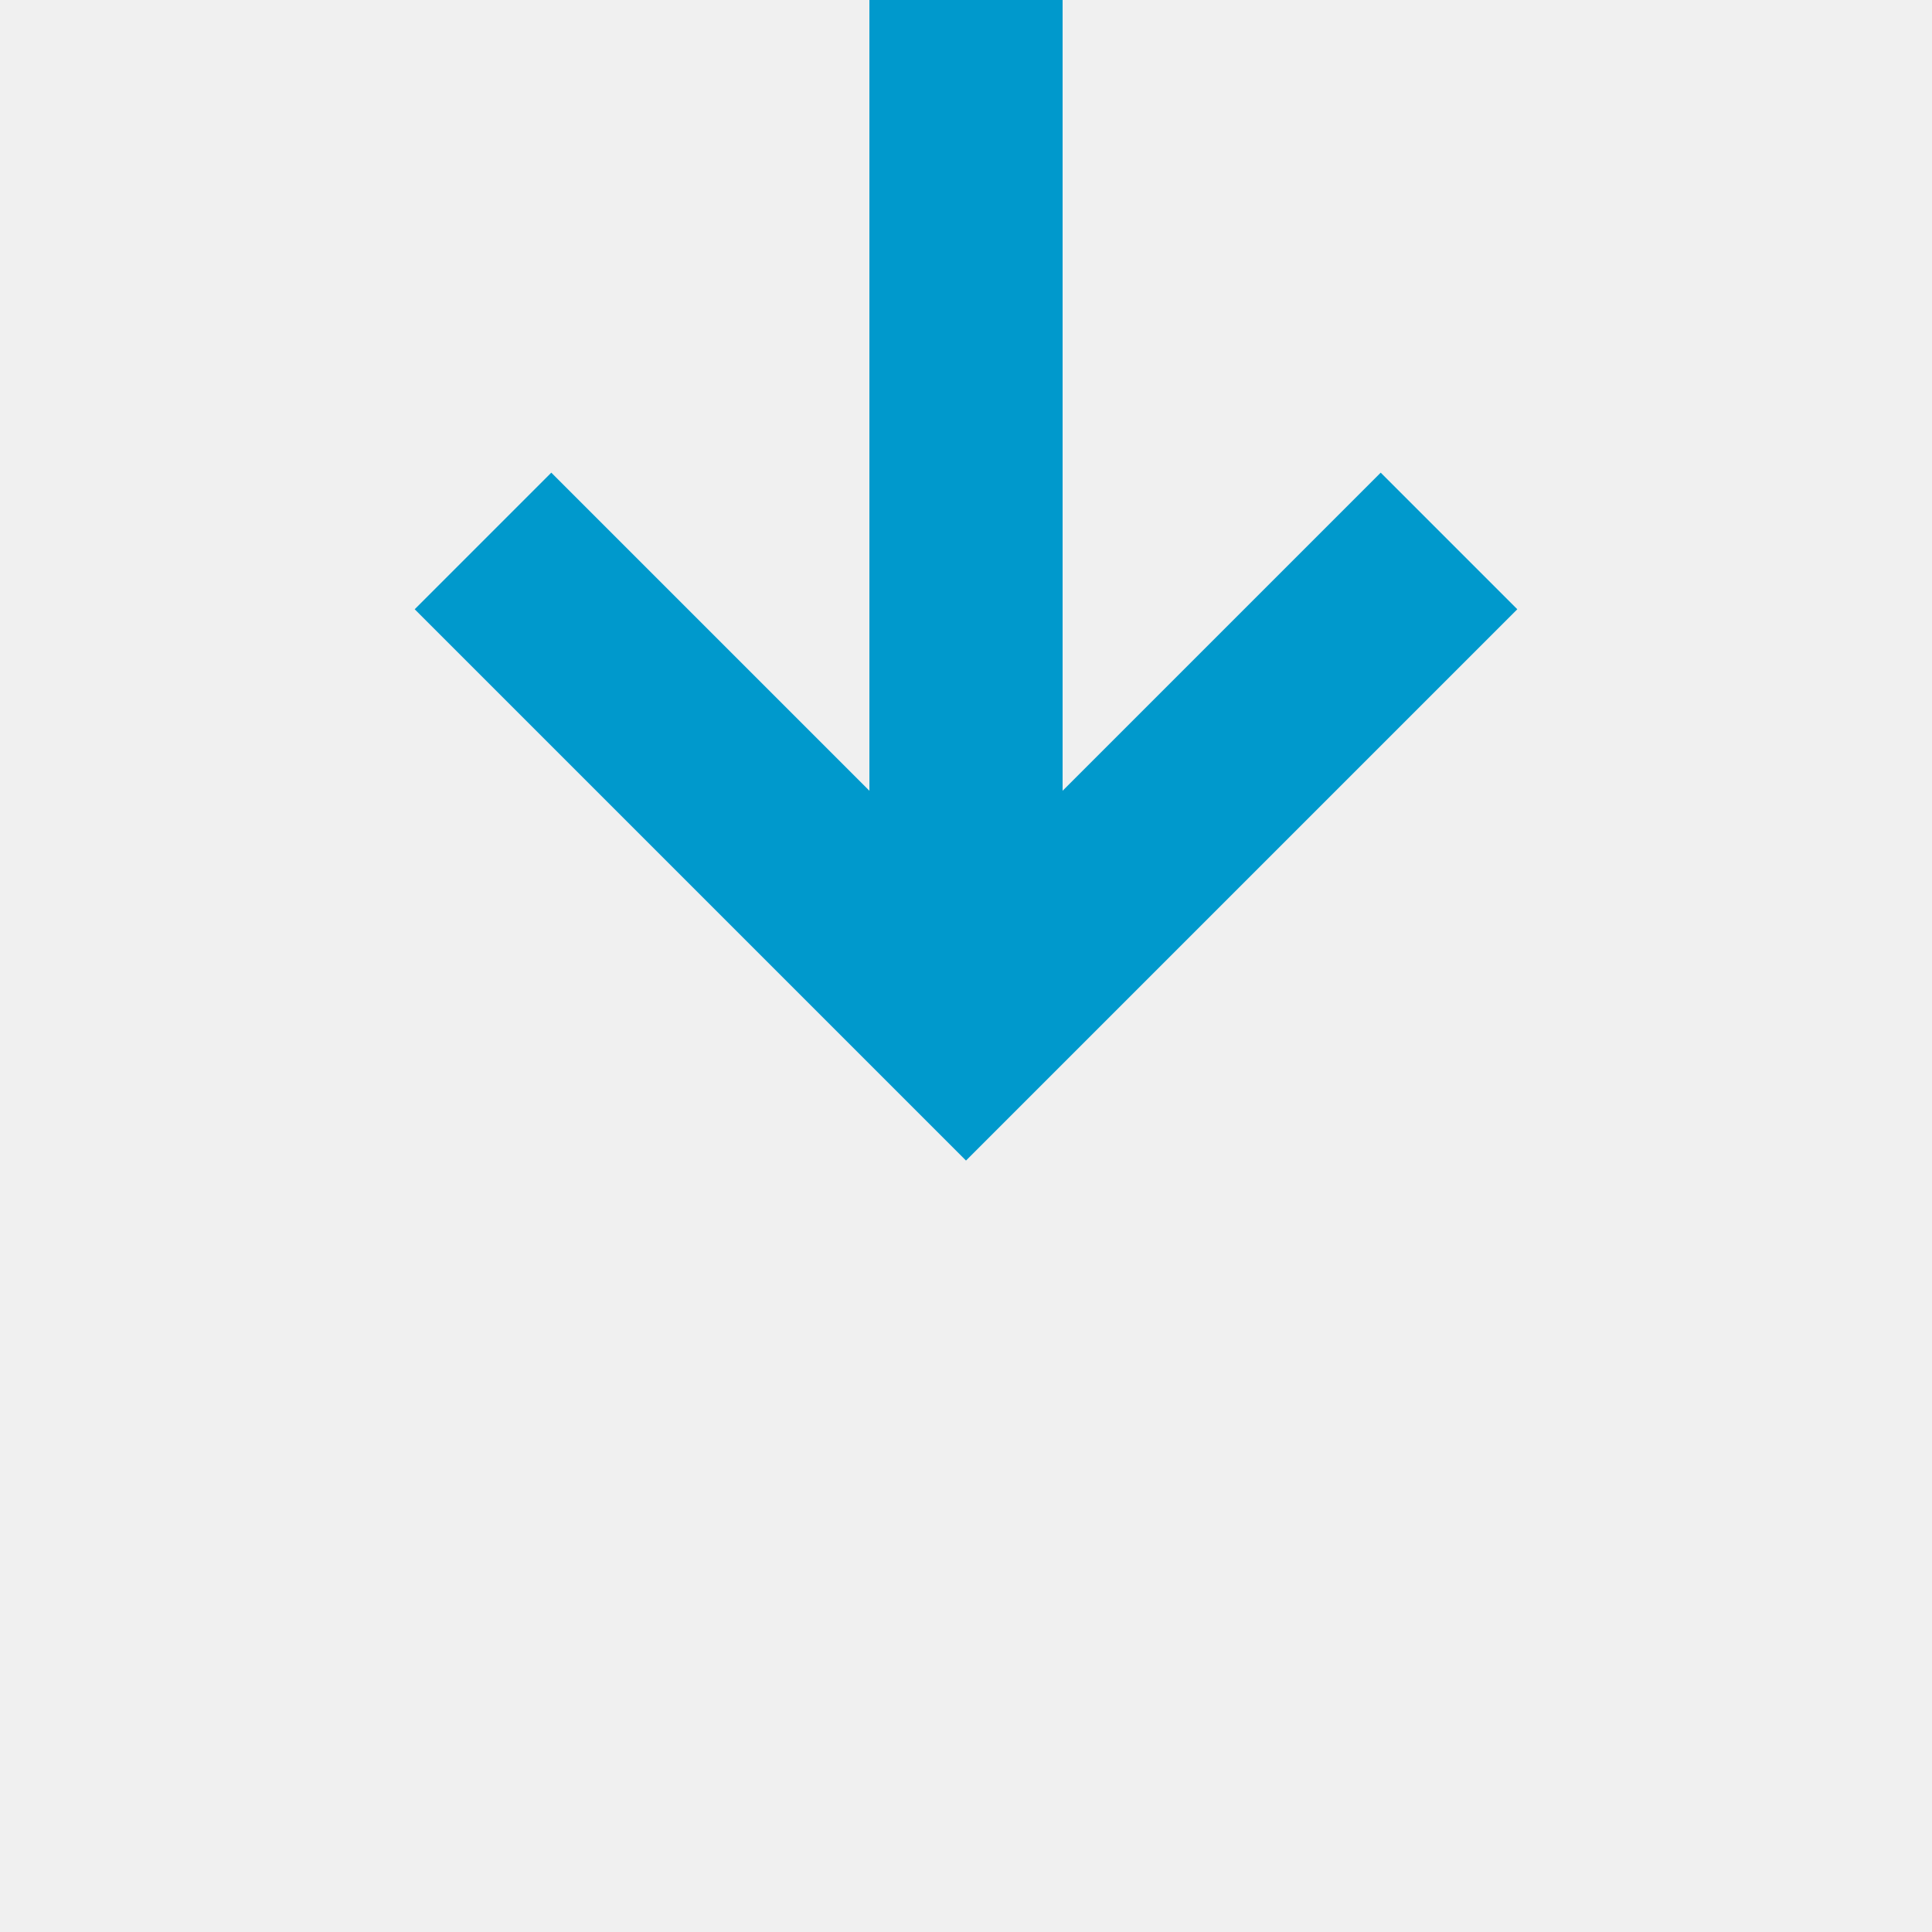
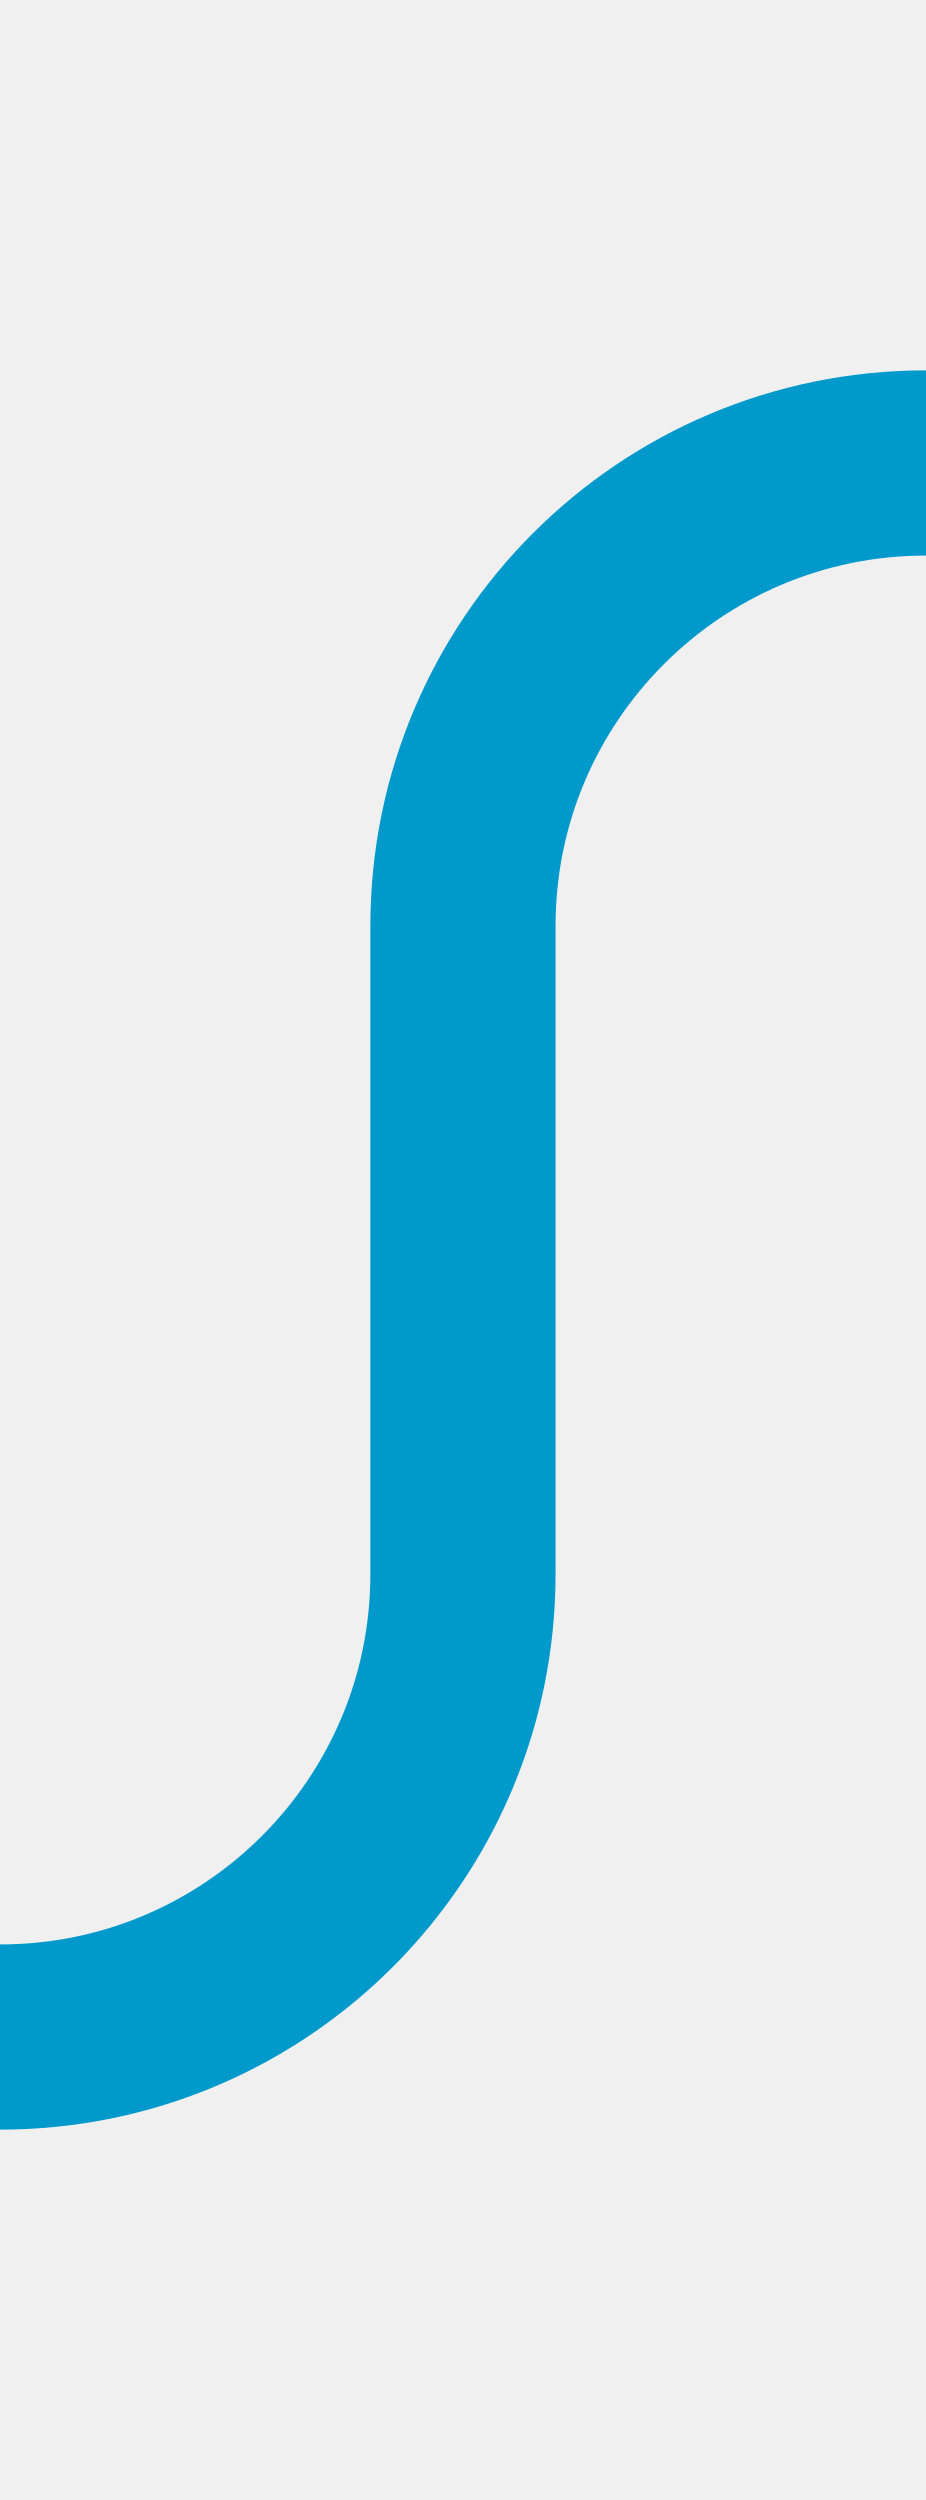
- <svg xmlns="http://www.w3.org/2000/svg" version="1.1" width="20px" height="20px" preserveAspectRatio="xMinYMid meet" viewBox="595 858  20 18">
+ <svg xmlns="http://www.w3.org/2000/svg" version="1.1" width="10px" height="27px" preserveAspectRatio="xMidYMin meet" viewBox="1176 378  8 27">
  <defs>
-     <mask fill="white" id="clip48">
-       <path d="M 589.5 829  L 620.5 829  L 620.5 853  L 589.5 853  Z M 589.5 813  L 620.5 813  L 620.5 879  L 589.5 879  Z " fill-rule="evenodd" />
+     <mask fill="white" id="clip377">
+       <path d="M 1041.5 544  L 1152.5 544  L 1152.5 568  L 1041.5 568  Z M 1041.5 380  L 1200 380  L 1200 740  L 1041.5 740  Z " fill-rule="evenodd" />
    </mask>
  </defs>
-   <path d="M 605 829  L 605 813  M 605 853  L 605 867  " stroke-width="2" stroke="#0099cc" fill="none" />
-   <path d="M 609.293 861.893  L 605 866.186  L 600.707 861.893  L 599.293 863.307  L 604.293 868.307  L 605 869.014  L 605.707 868.307  L 610.707 863.307  L 609.293 861.893  Z " fill-rule="nonzero" fill="#0099cc" stroke="none" mask="url(#clip48)" />
+   <path d="M 1190 383  L 1185 383  A 5 5 0 0 0 1180 388 L 1180 395  A 5 5 0 0 1 1175 400 L 1102 400  A 5 5 0 0 0 1097 405 L 1097 725  A 5 5 0 0 0 1102 730 L 1188 730  " stroke-width="2" stroke="#0099cc" fill="none" mask="url(#clip377)" />
+   <path d="M 1182.893 725.707  L 1187.186 730  L 1182.893 734.293  L 1184.307 735.707  L 1189.307 730.707  L 1190.014 730  L 1189.307 729.293  L 1184.307 724.293  L 1182.893 725.707  Z " fill-rule="nonzero" fill="#0099cc" stroke="none" mask="url(#clip377)" />
</svg>
